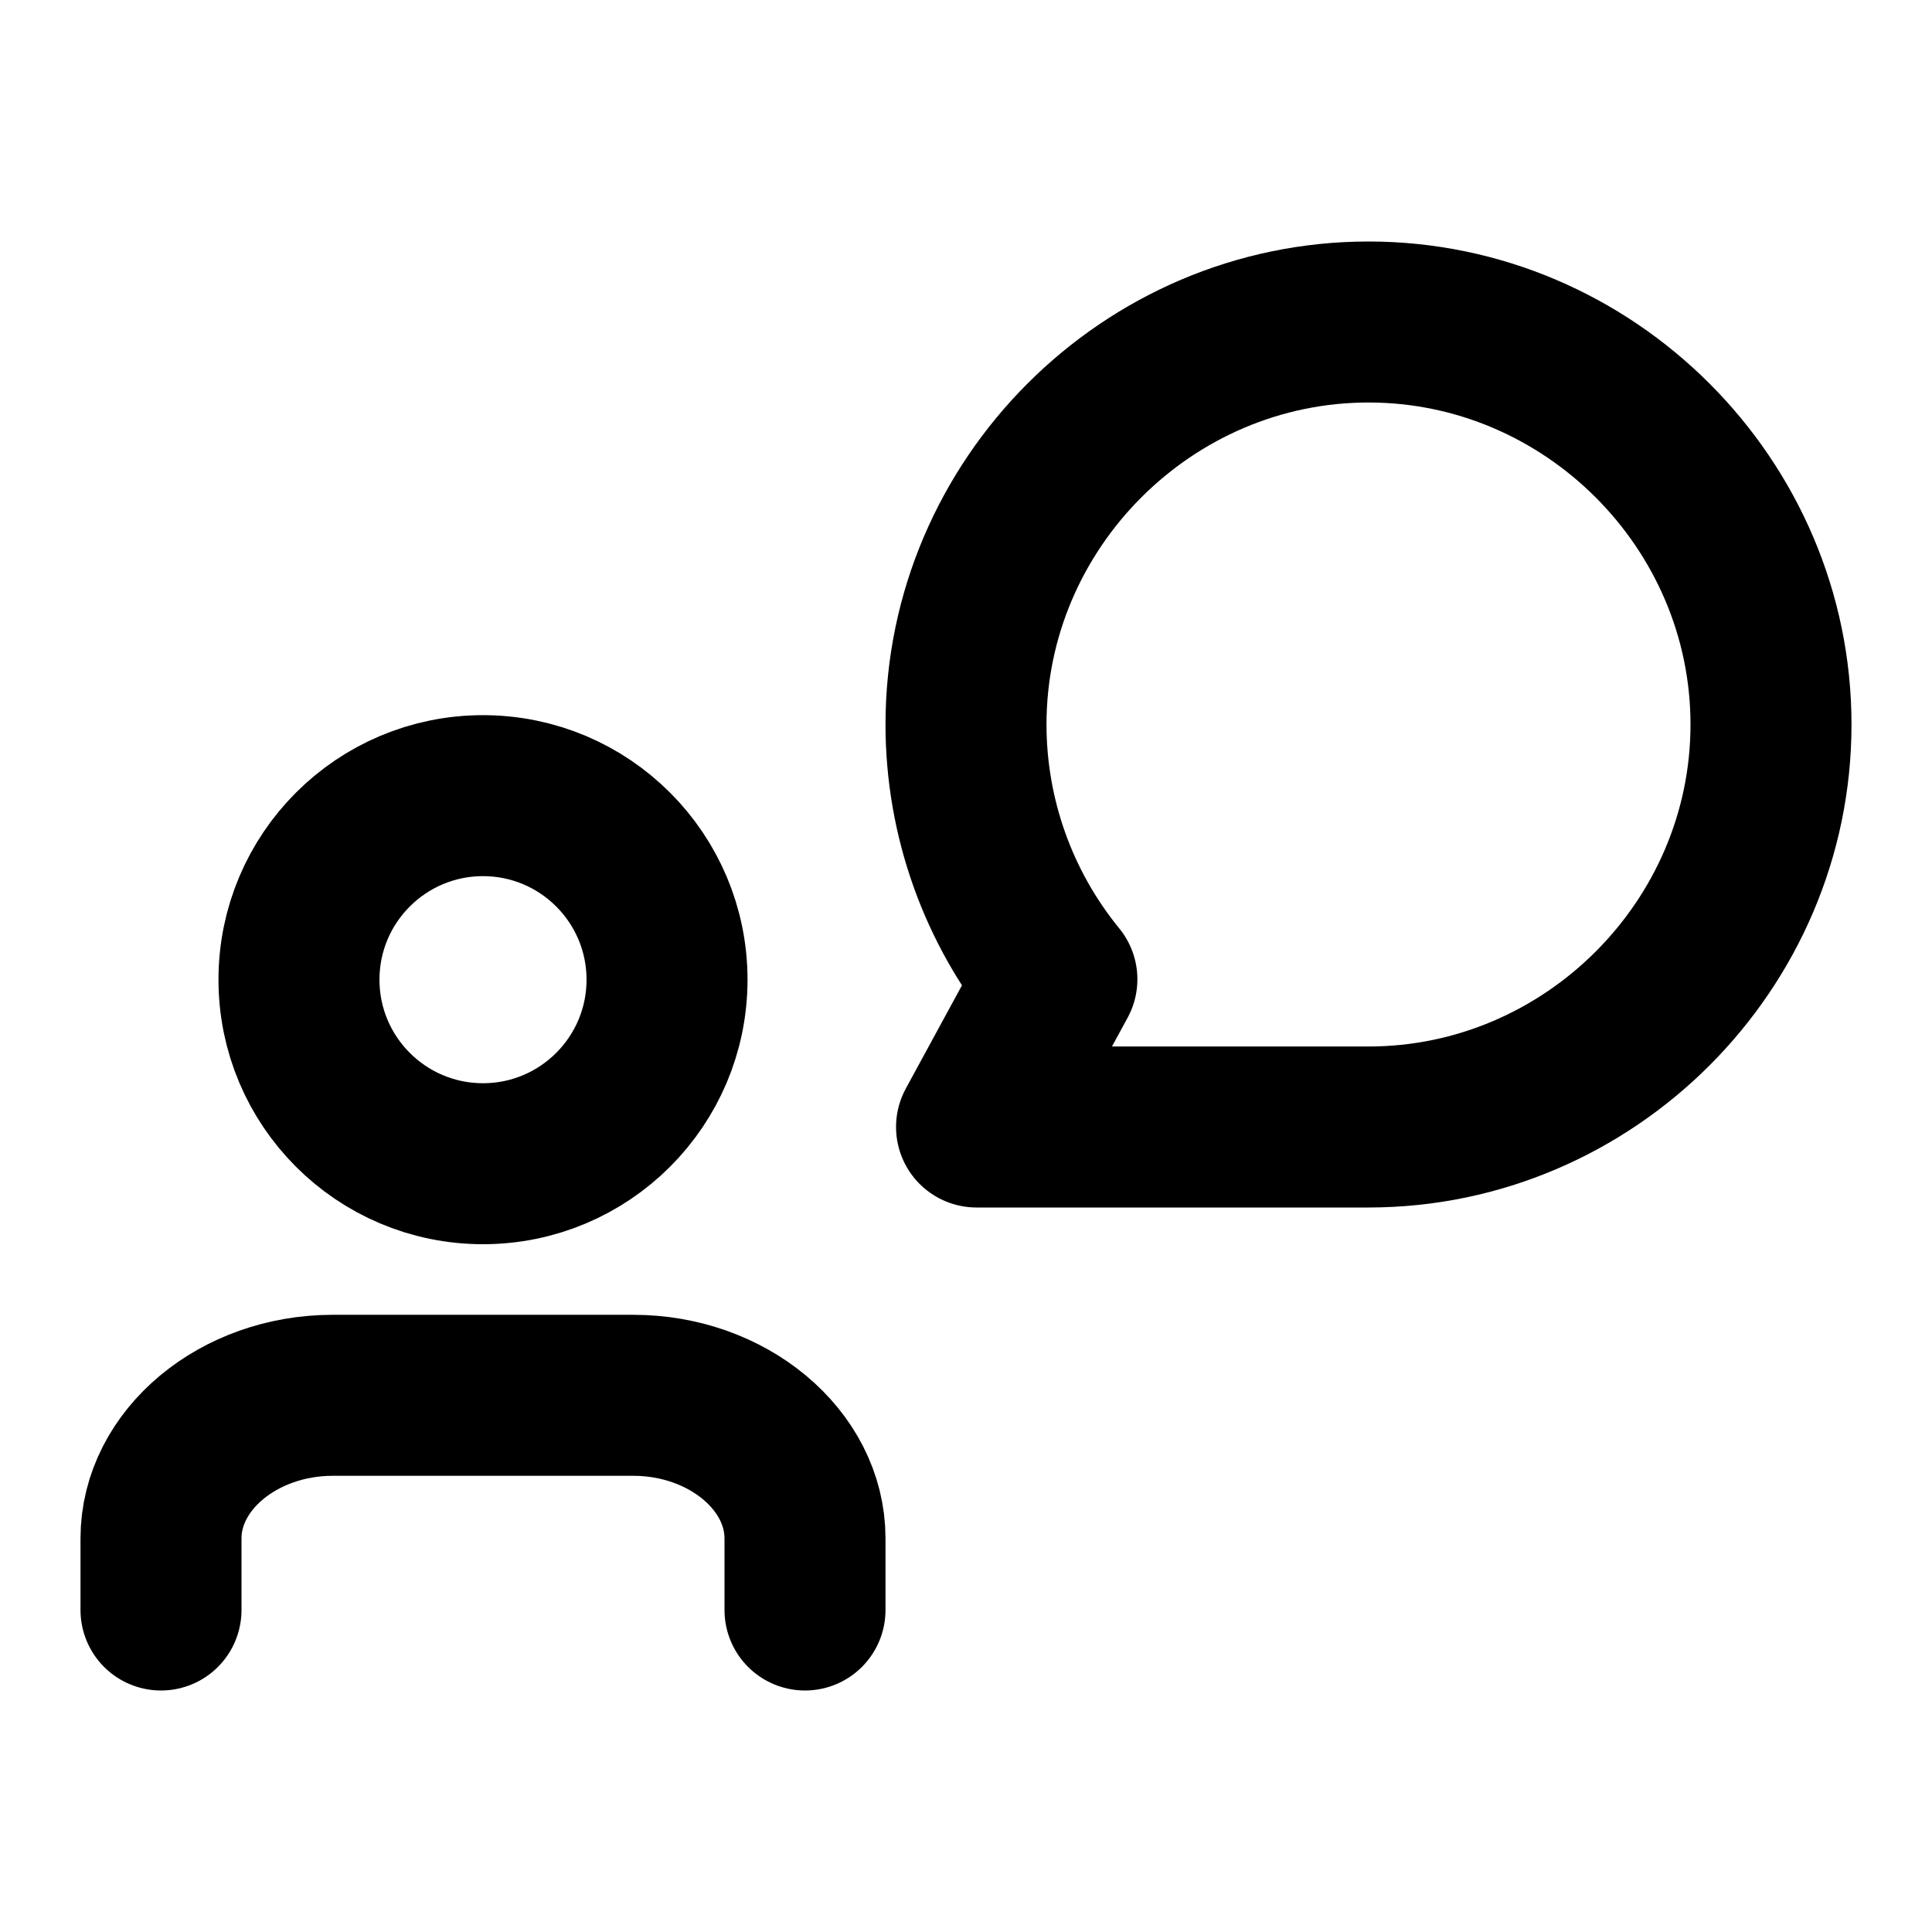
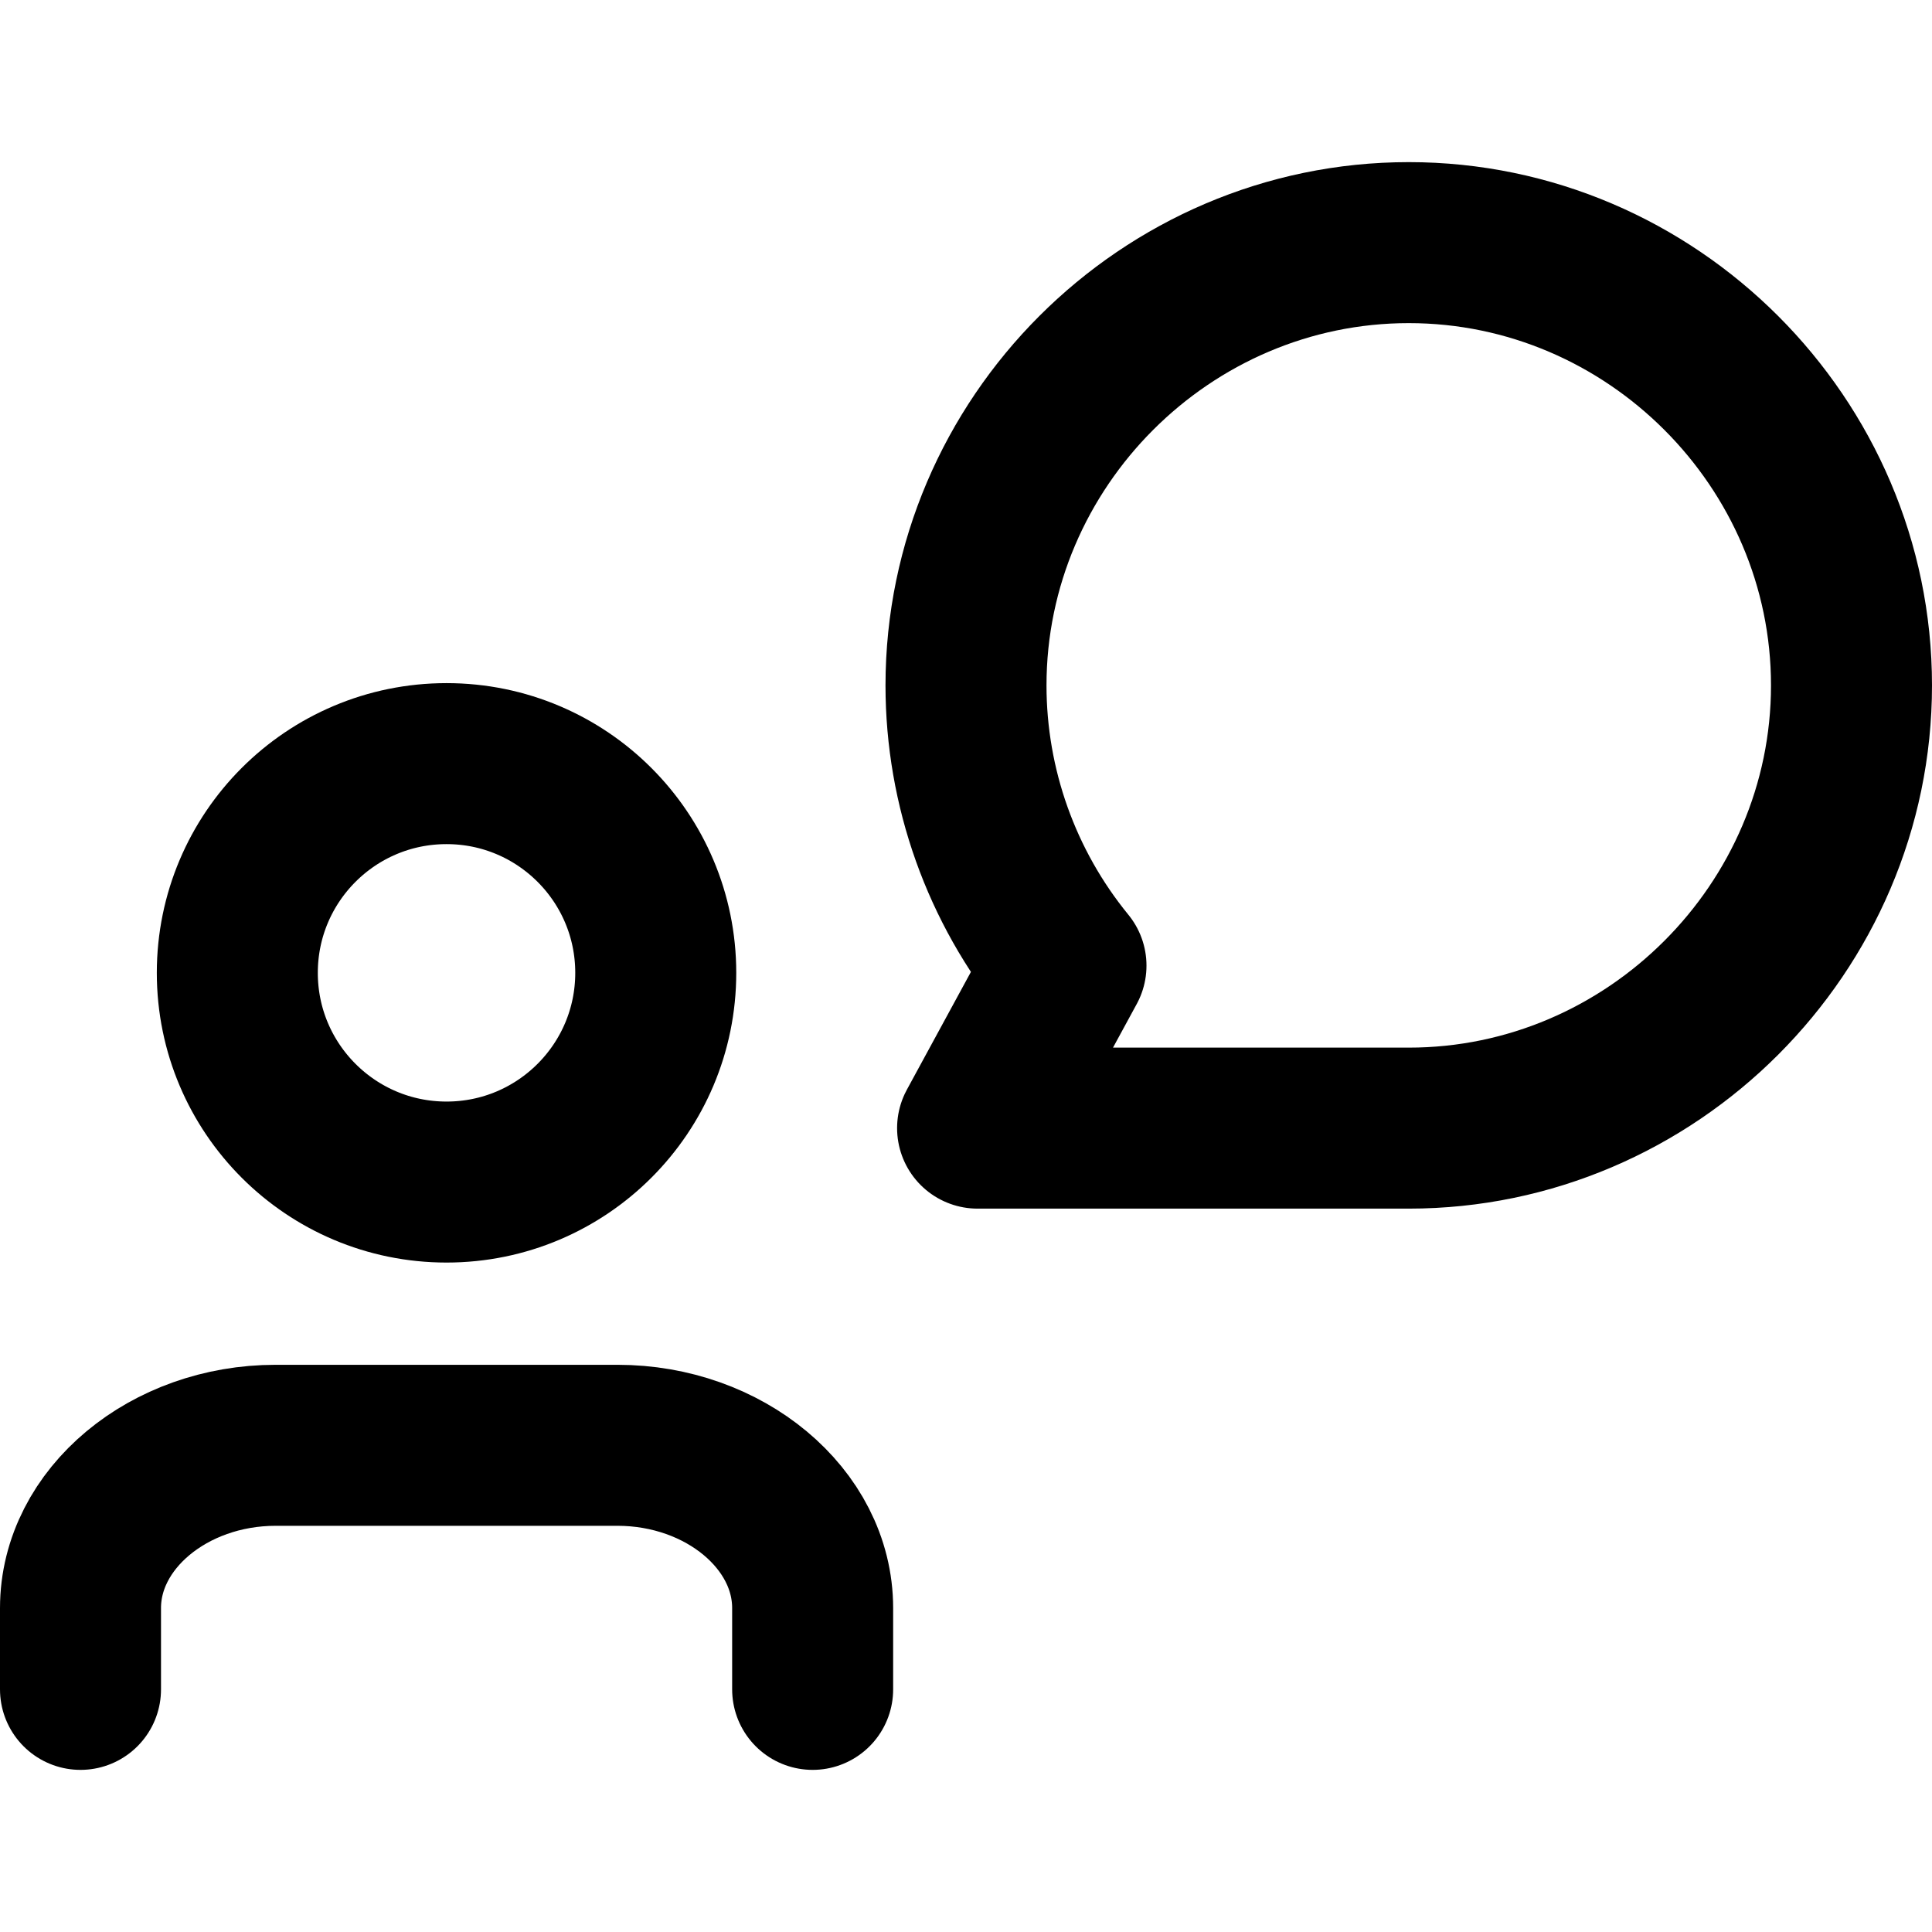
<svg xmlns="http://www.w3.org/2000/svg" viewBox="0 0 24 24" stroke-linecap="round" stroke-linejoin="round" stroke-width="2" stroke="currentColor" fill="none" class="ctx ctx-user-feedback">
-   <path d="M10 20v-.889c0-.975-.963-1.778-2.133-1.778H4.133c-1.17 0-2.133.803-2.133 1.778V20M17 14h-4.869l.998-1.835A5.003 5.003 0 0112 9c0-2.743 2.257-5 5-5s5 2.257 5 5-2.257 5-5 5z" />
-   <circle cx="6" cy="12.17" r="2.286" />
- </svg>
+   <path d="M10.095 20.986v-1.01c0-1.109-1.095-2.022-2.425-2.022H3.425c-1.33 0-2.425.913-2.425 2.022v1.01M17.5 14.014h-5.356l1.098-2.019A5.502 5.502 0 0112 8.514c0-3.018 2.483-5.5 5.5-5.5s5.5 2.482 5.5 5.5c0 3.017-2.483 5.5-5.5 5.5z" />
+   <circle cx="5.547" cy="12.085" r="2.599" />&gt;</svg>
